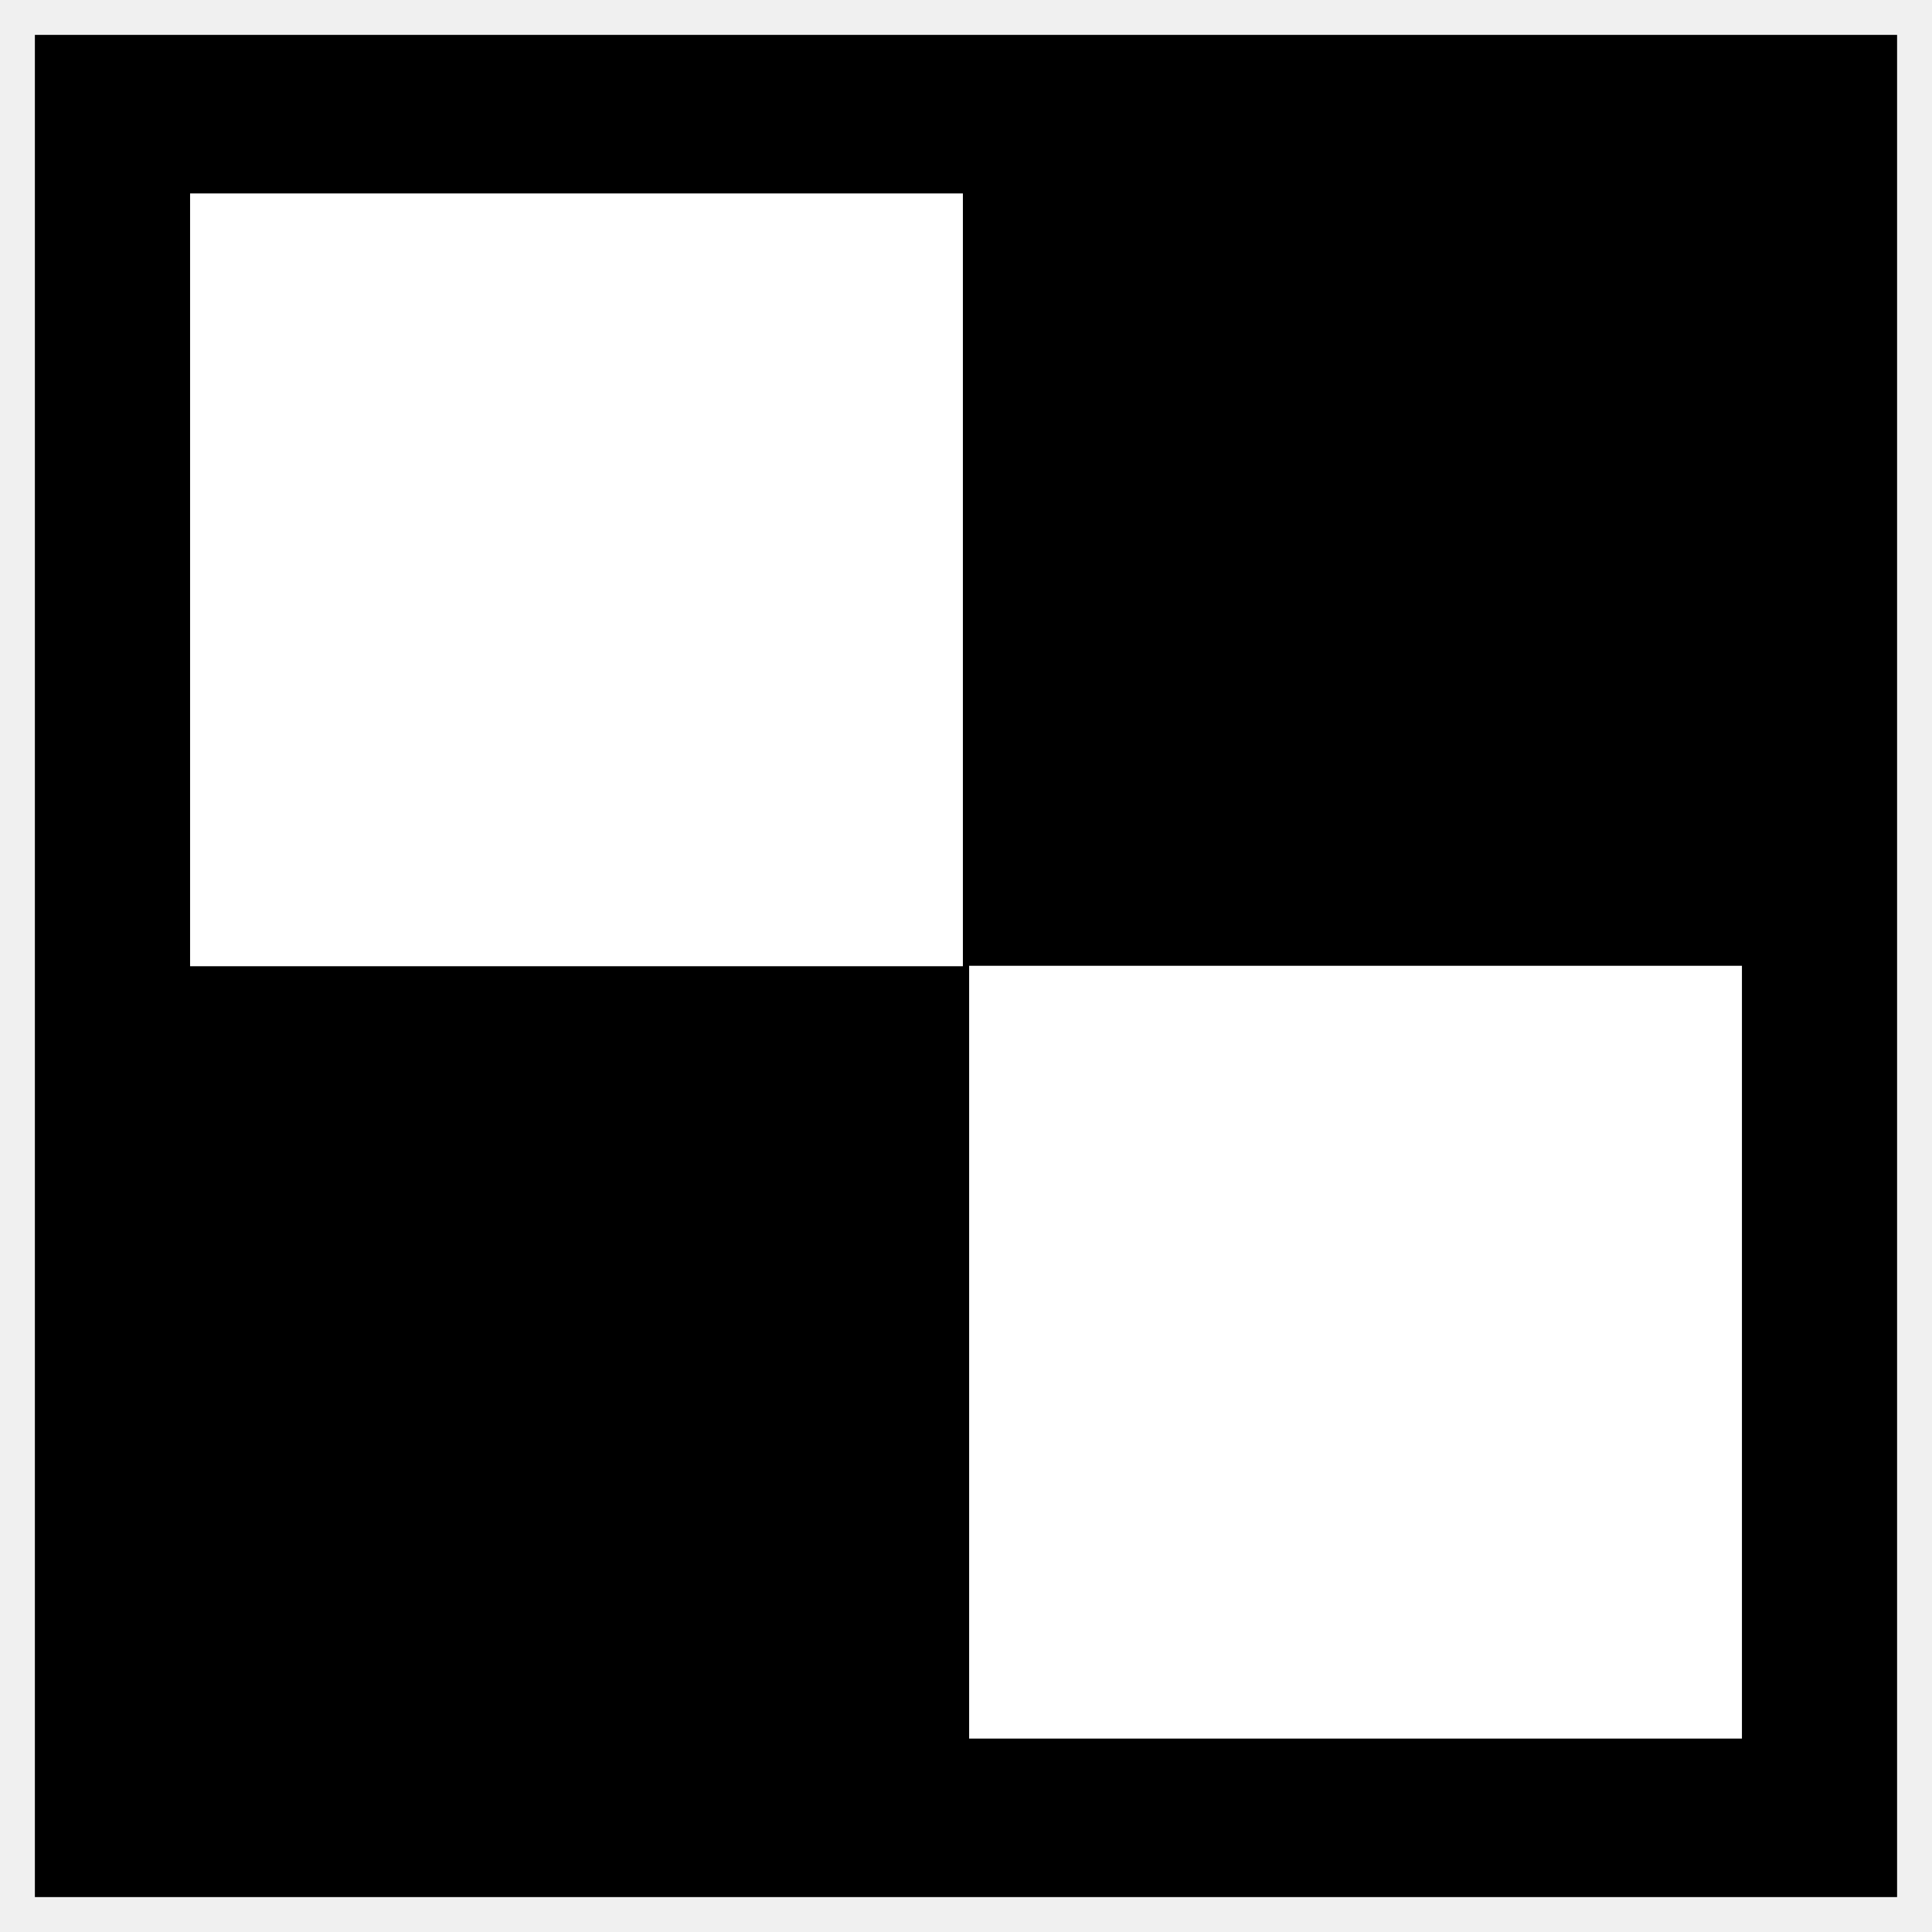
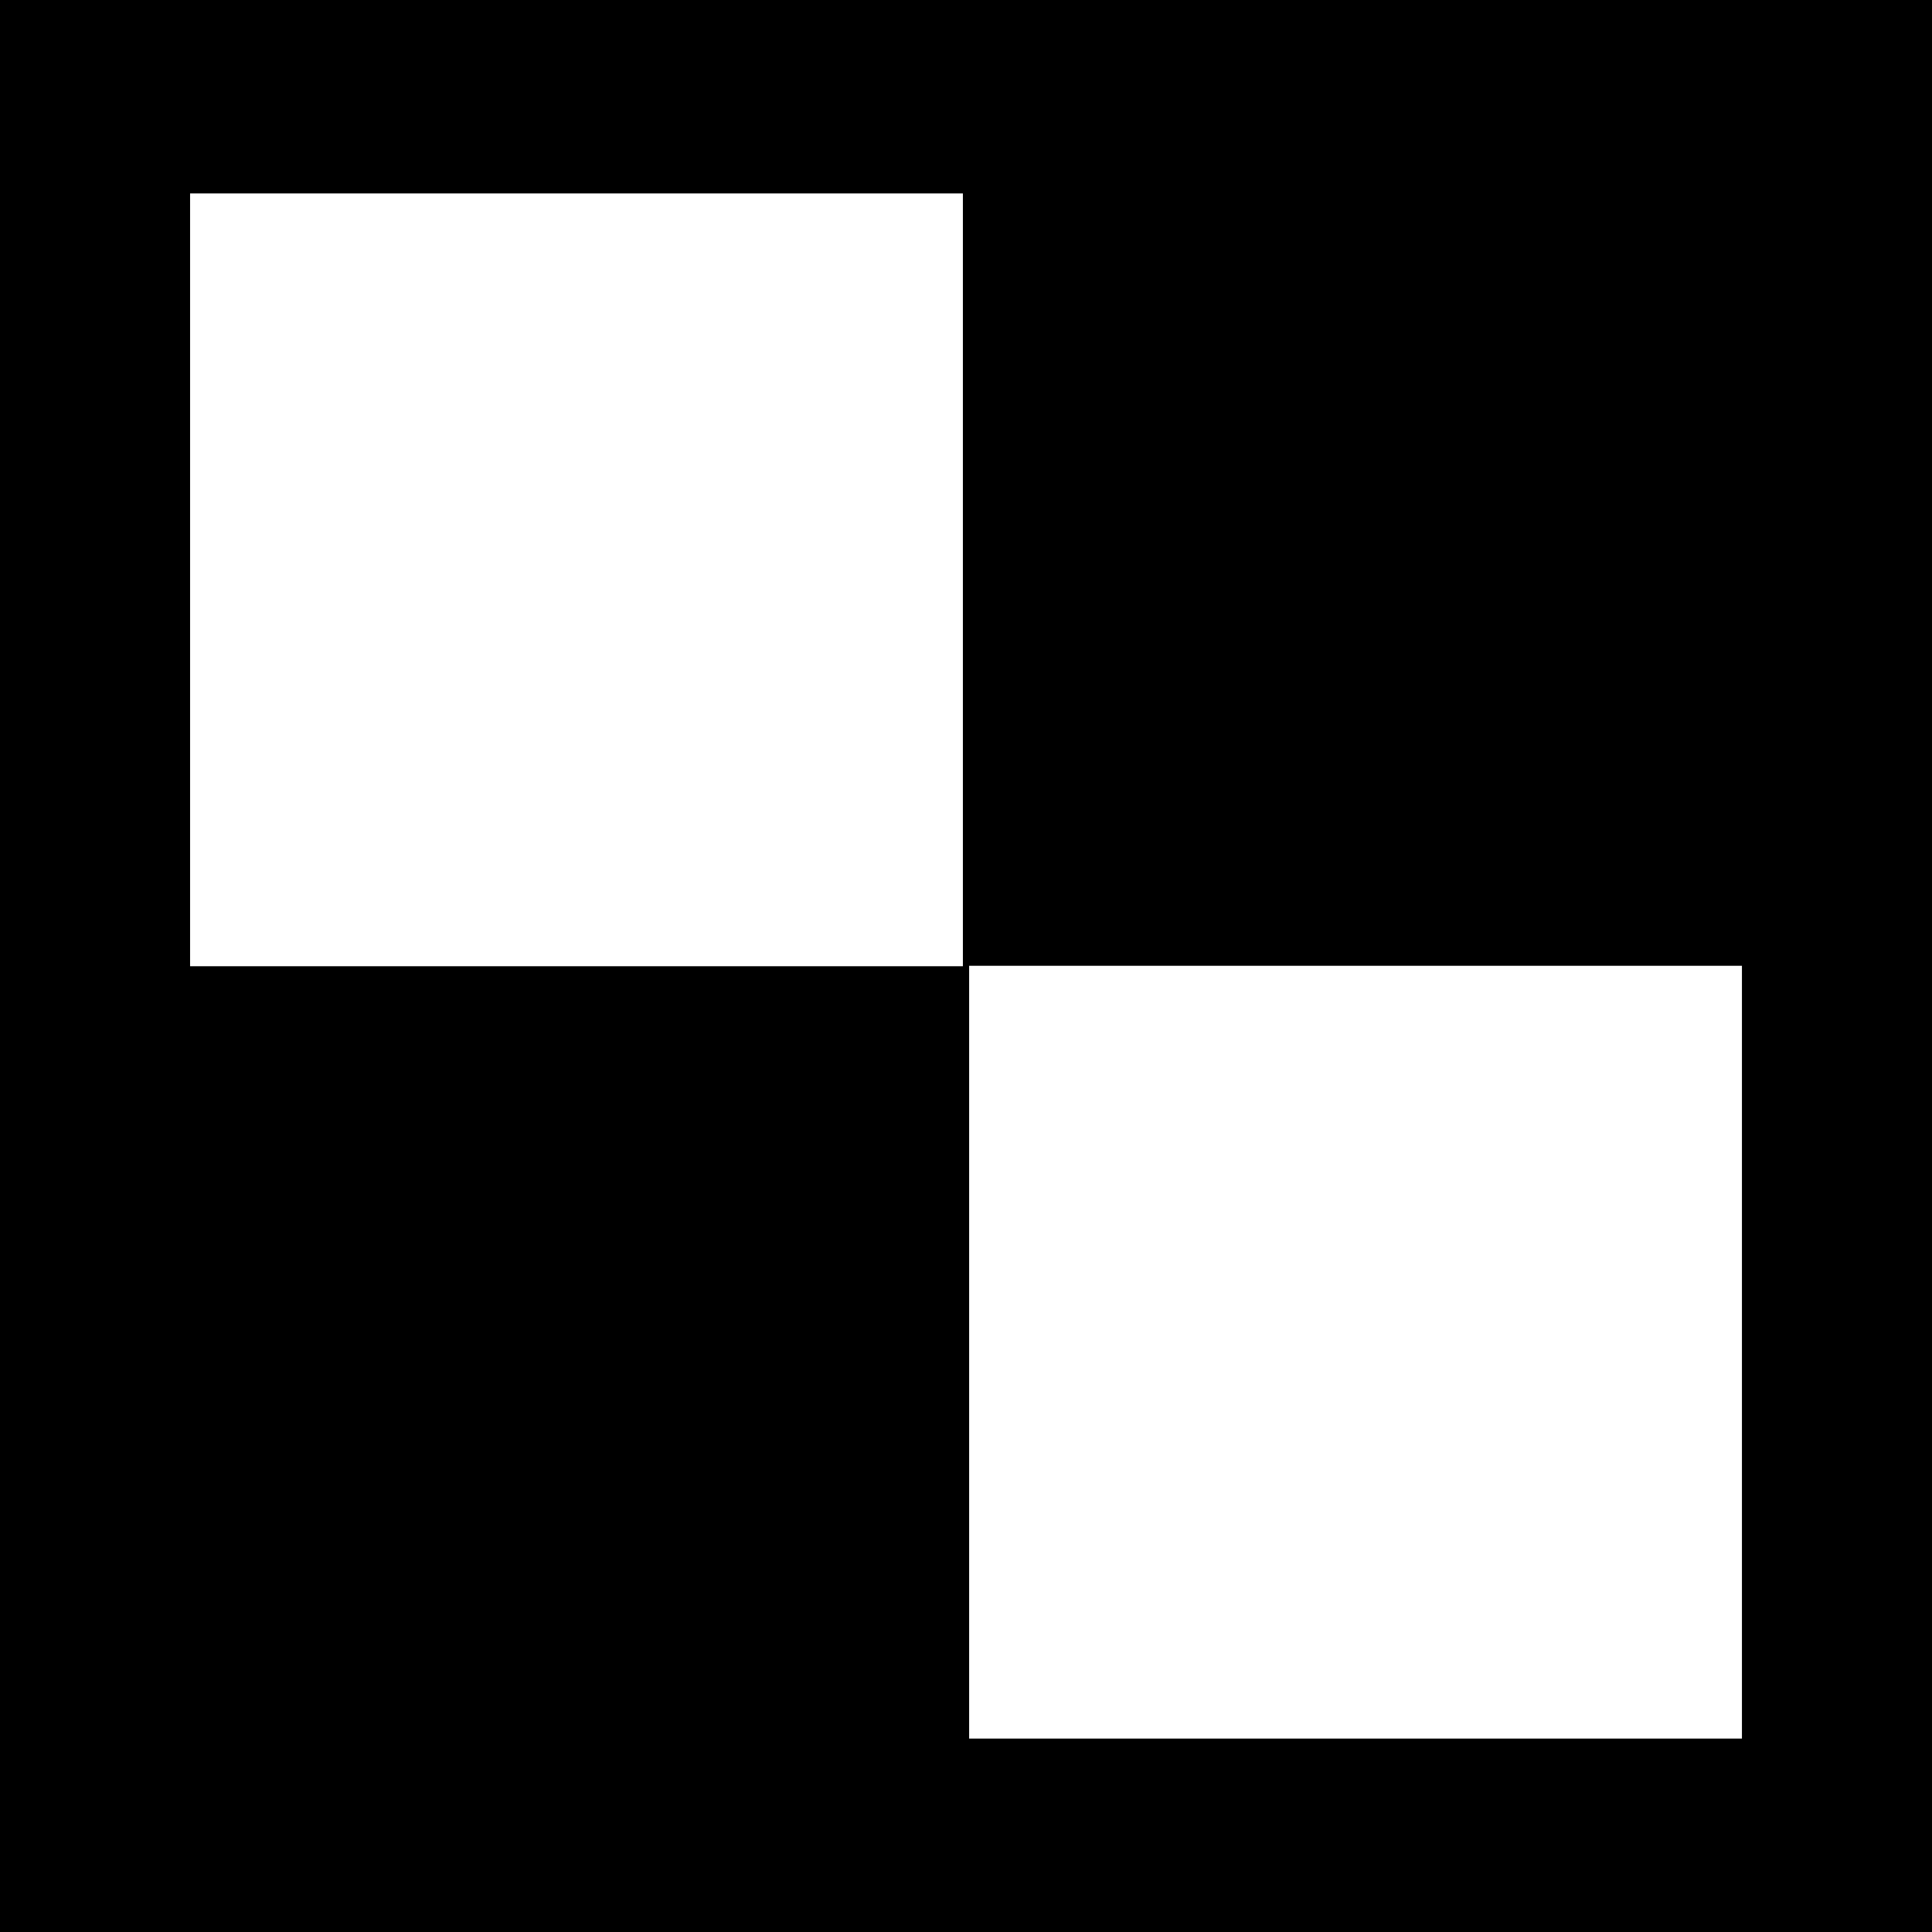
- <svg xmlns="http://www.w3.org/2000/svg" version="1.1" width="55" height="55" id="svg2">
-   <defs id="defs12" />
-   <rect width="53.013" height="53.013" x="0.993" y="0.993" id="rect2991" style="fill:#000000;fill-opacity:1;stroke:none" />
-   <rect width="45" height="45" x="0" y="10" id="rect4" style="fill:none;stroke:none" />
-   <g transform="translate(0.45329,0.6546607)" id="g3041">
-     <rect width="22" height="22" x="4.958" y="4.852" id="rect6" style="fill:#ffffff;stroke:none" />
-     <rect width="22" height="22" x="27.136" y="26.839" id="rect6-0" style="fill:#ffffff;stroke:none" />
+ <svg xmlns="http://www.w3.org/2000/svg" version="1.1" width="55" height="55">
+   <rect width="55" height="55" x="0" y="0" style="fill:#000000;fill-opacity:1;stroke:none" />
+   <rect width="45" height="45" x="0" y="10" style="fill:none;stroke:none" />
+   <g transform="translate(0.45329,0.6546607)">
+     <rect width="22" height="22" x="4.958" y="4.852" style="fill:#ffffff;stroke:none" />
+     <rect width="22" height="22" x="27.136" y="26.839" style="fill:#ffffff;stroke:none" />
  </g>
</svg>
